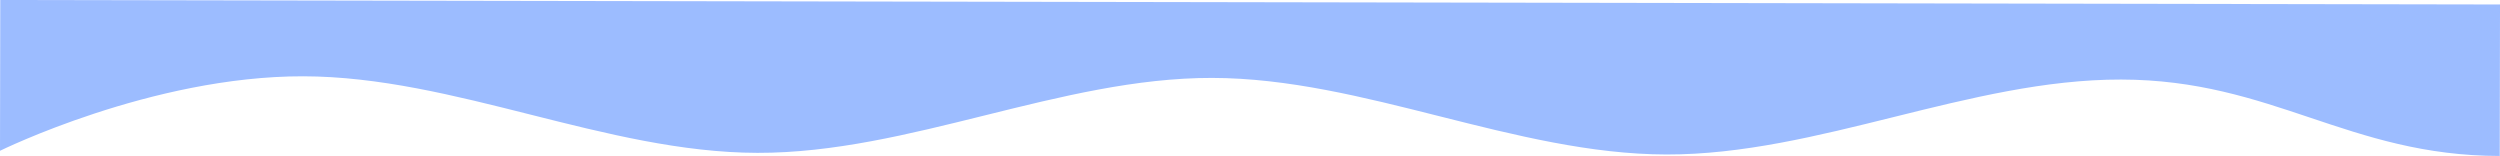
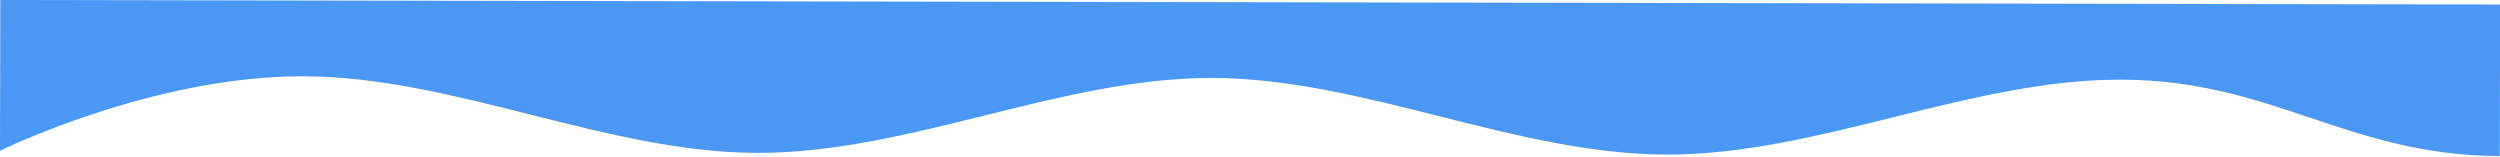
- <svg xmlns="http://www.w3.org/2000/svg" viewBox="0 0 2376.25 148.26">
-   <defs>
-     <style>.cls-1{fill:#9cbcff;}</style>
-   </defs>
-   <g id="Calque_2" data-name="Calque 2">
-     <g id="Calque_1-2" data-name="Calque 1">
-       <path class="cls-1" d="M0,143.33S144.13,72.26,288.13,72.52,576,145,720,145.29s288.13-71.48,432.13-71.23S1440,146.58,1584,146.84s288.12-71.49,432.12-71.23S2232,148,2376,148.26l.26-144L.26,0Z" />
+ <svg xmlns="http://www.w3.org/2000/svg" version="1.1" id="Calque_1" x="0px" y="0px" viewBox="0 0 2376.2 148.3" style="enable-background:new 0 0 2376.2 148.3;" xml:space="preserve">
+   <style type="text/css">
+ 	.st0{fill:#4A97F4;}
+ </style>
+   <g>
+     <g id="Calque_1-2">
+       <path class="st0" d="M0,143.3c0,0,144.1-71.1,288.1-70.8S576,145,720,145.3s288.1-71.5,432.1-71.2s287.9,72.5,431.9,72.8    s288.1-71.5,432.1-71.2S2232,148,2376,148.3l0.3-144L0.3,0L0,143.3z" />
    </g>
  </g>
</svg>
